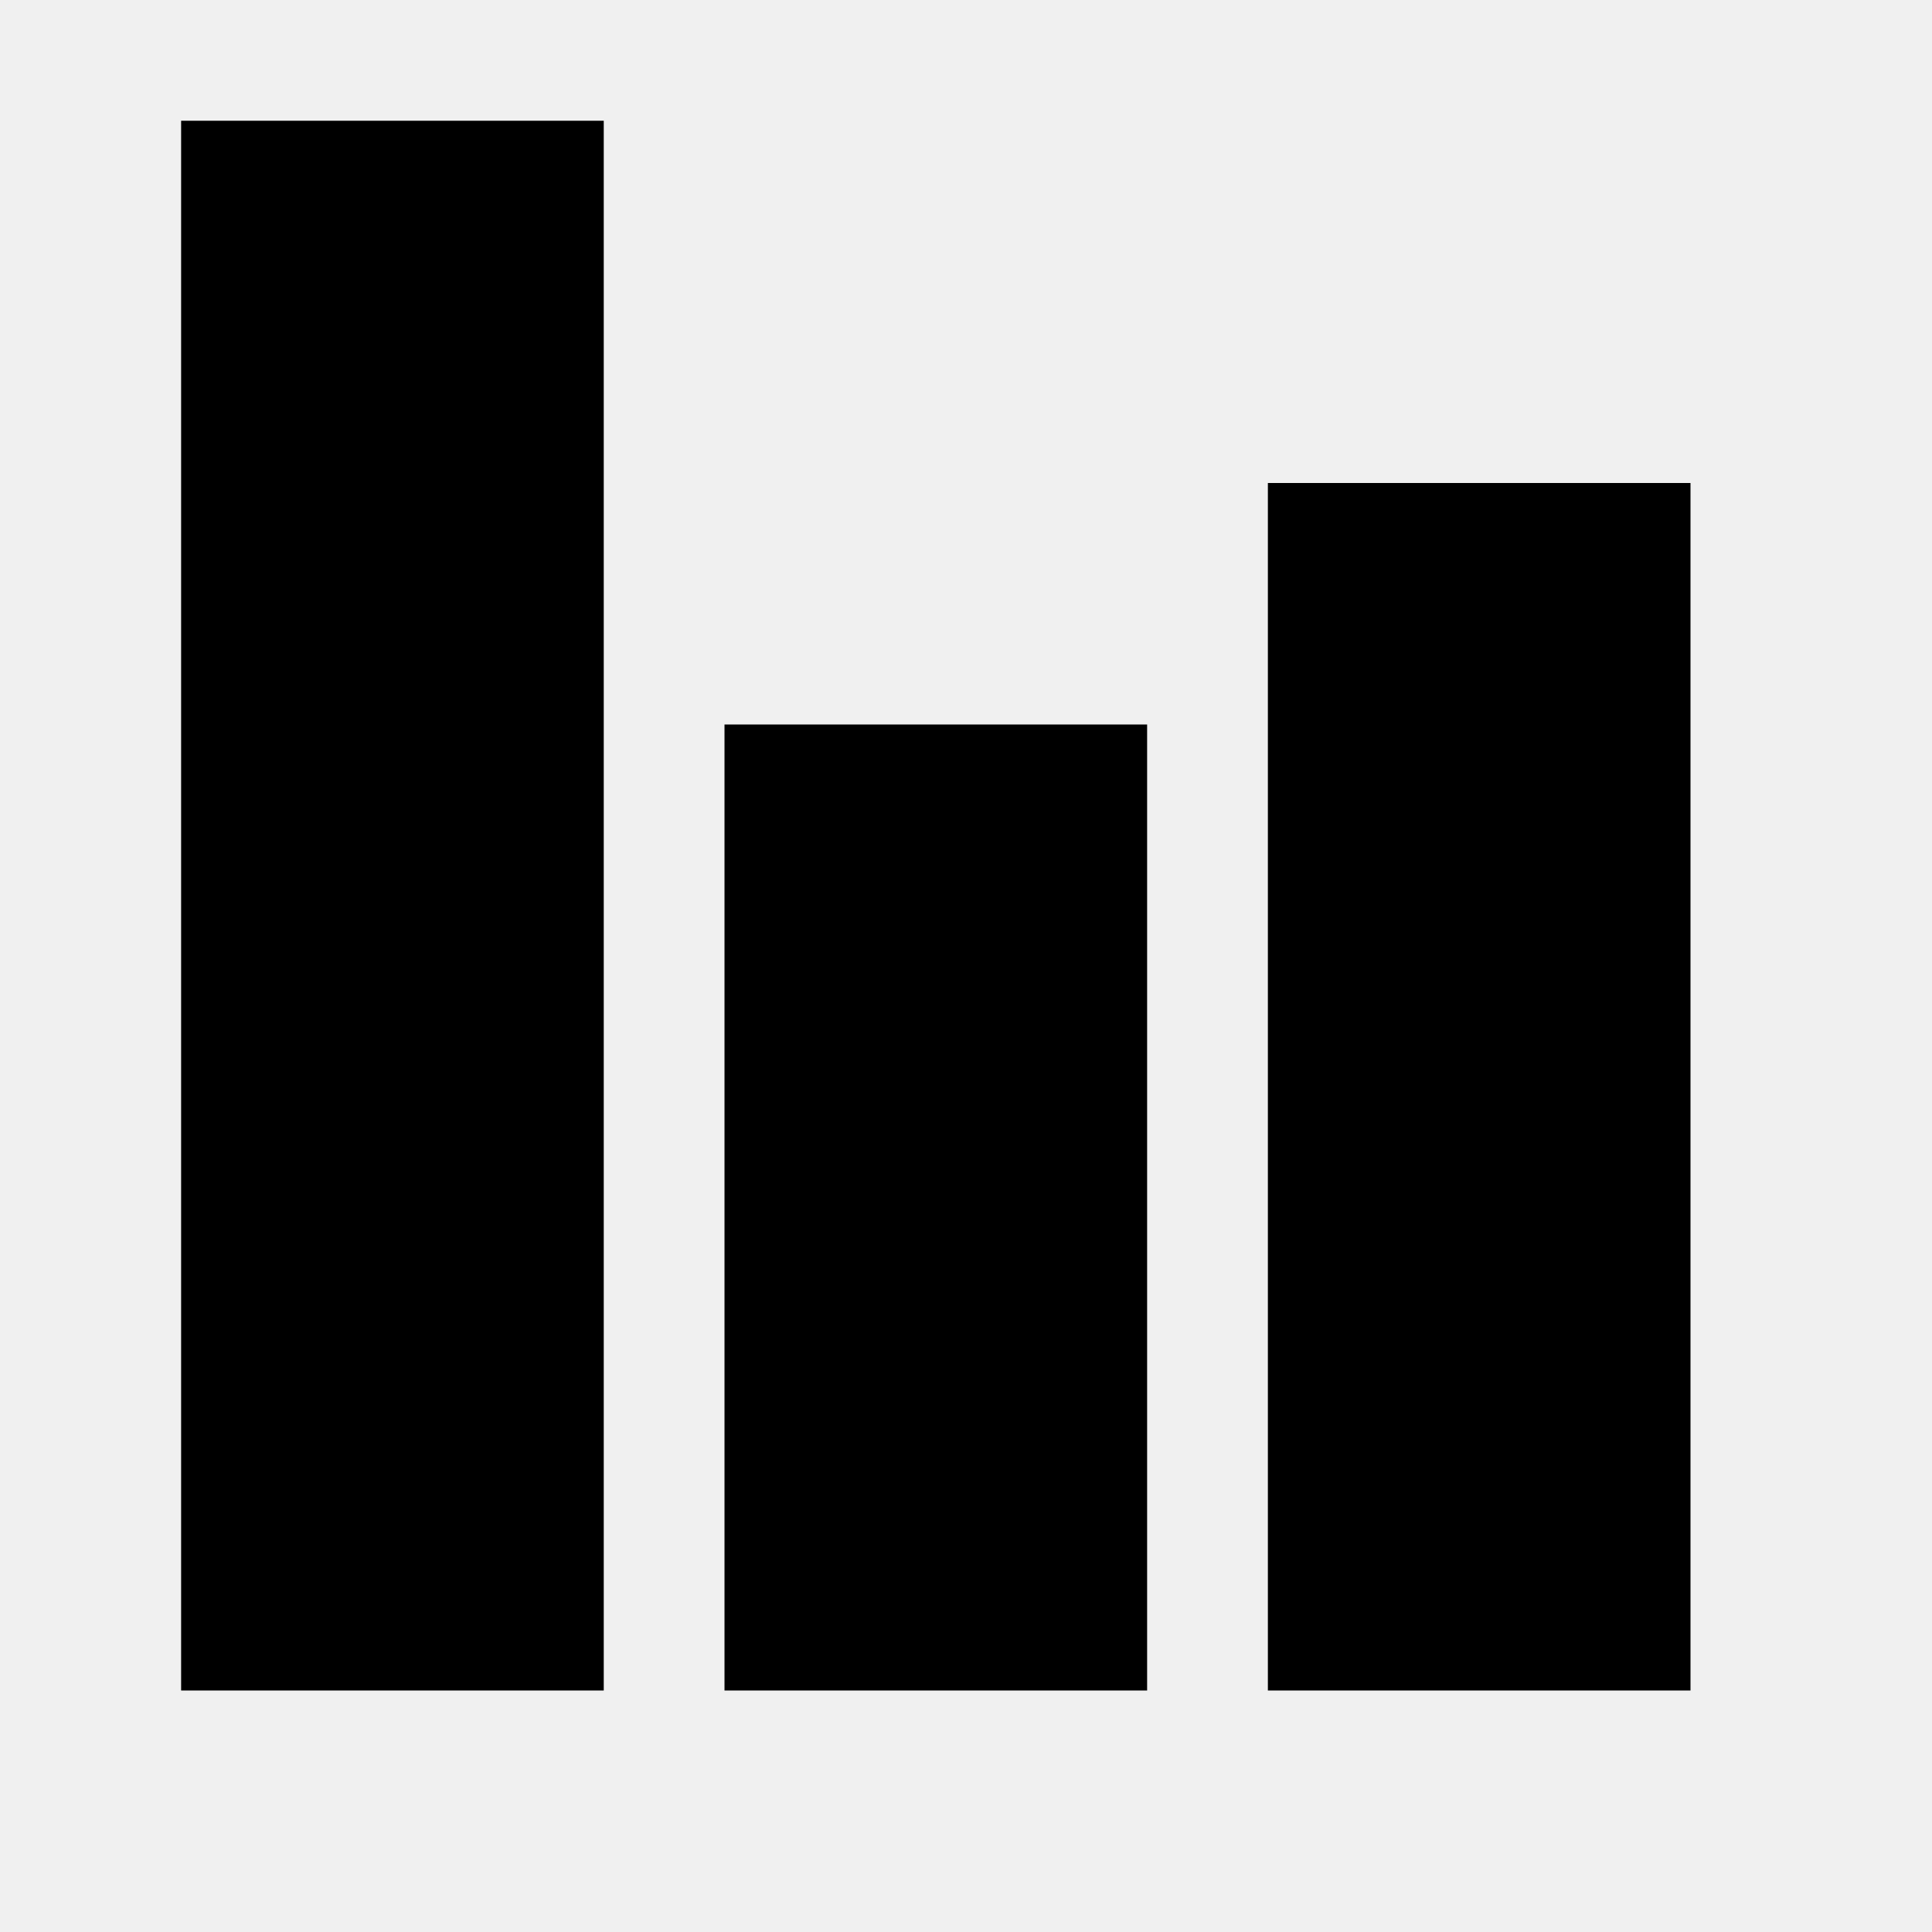
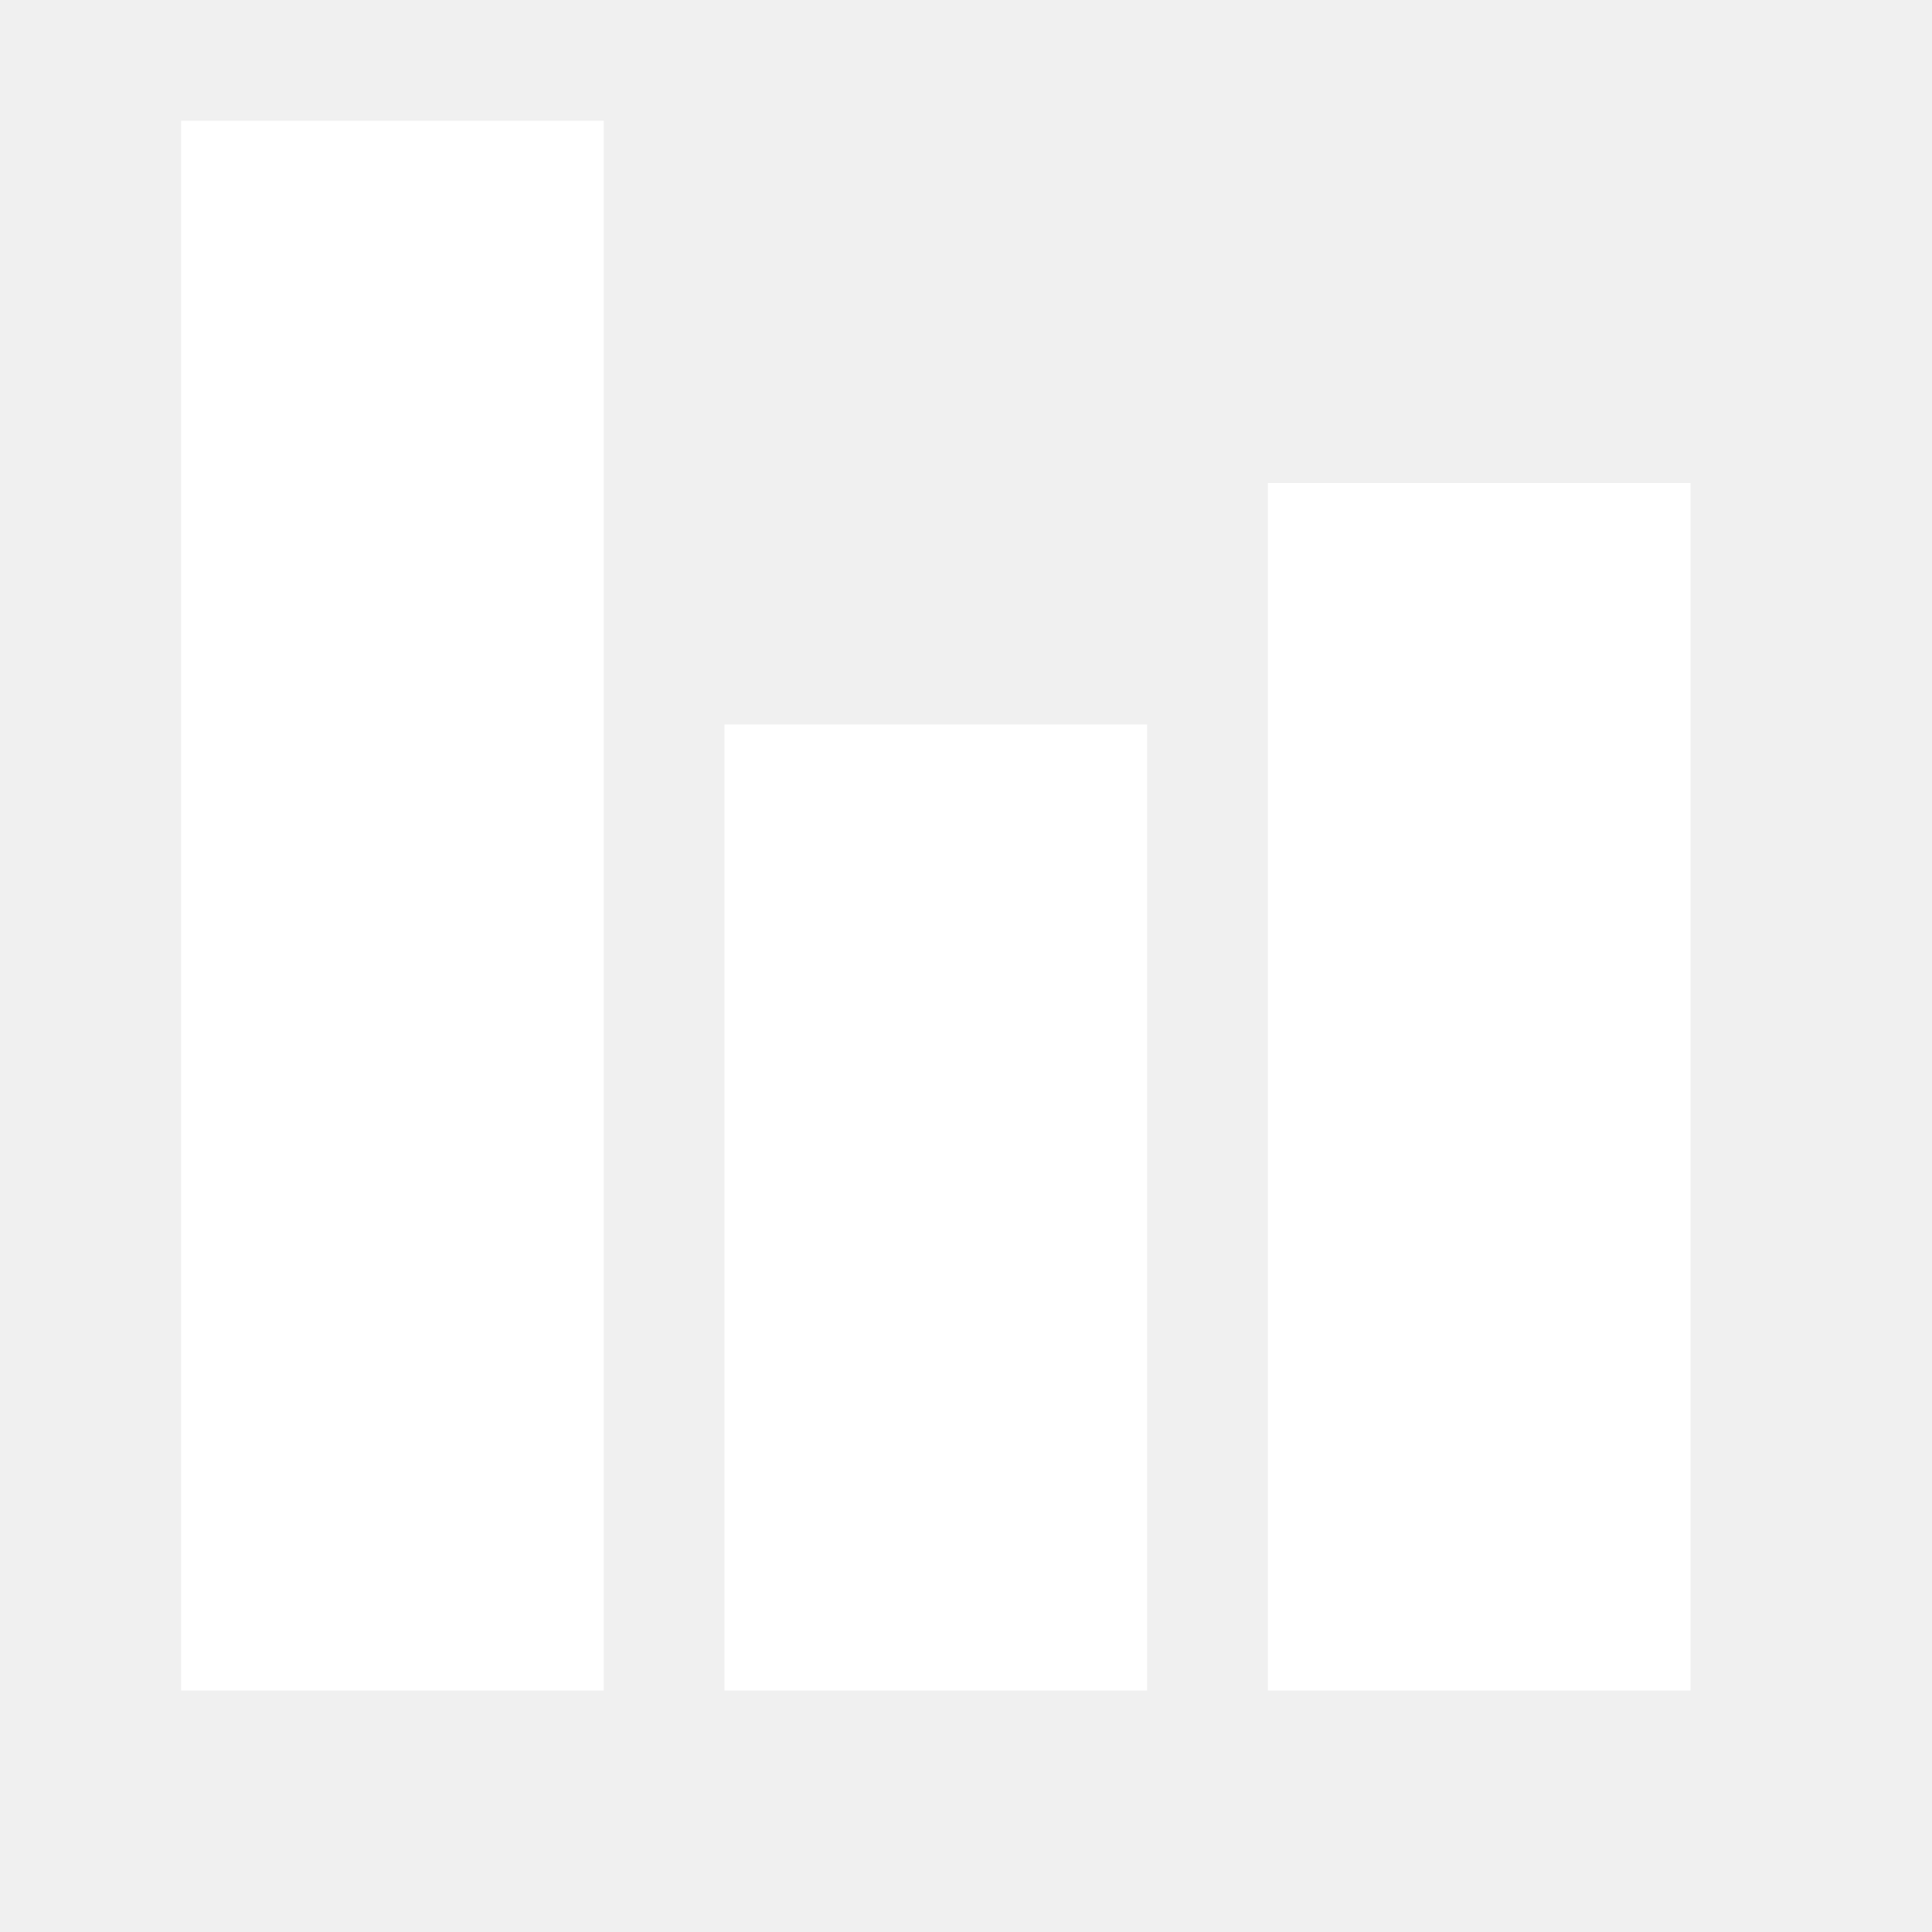
<svg xmlns="http://www.w3.org/2000/svg" height="32" width="32" viewBox="0 0 32 32">
-   <g fill="currentColor">
+   <g fill="#fff">
    <rect y="2" x="3" height="26" width="7" />
    <rect y="12" x="12" height="16" width="7" />
    <rect y="8" x="21" height="20" width="7" />
  </g>
</svg>
